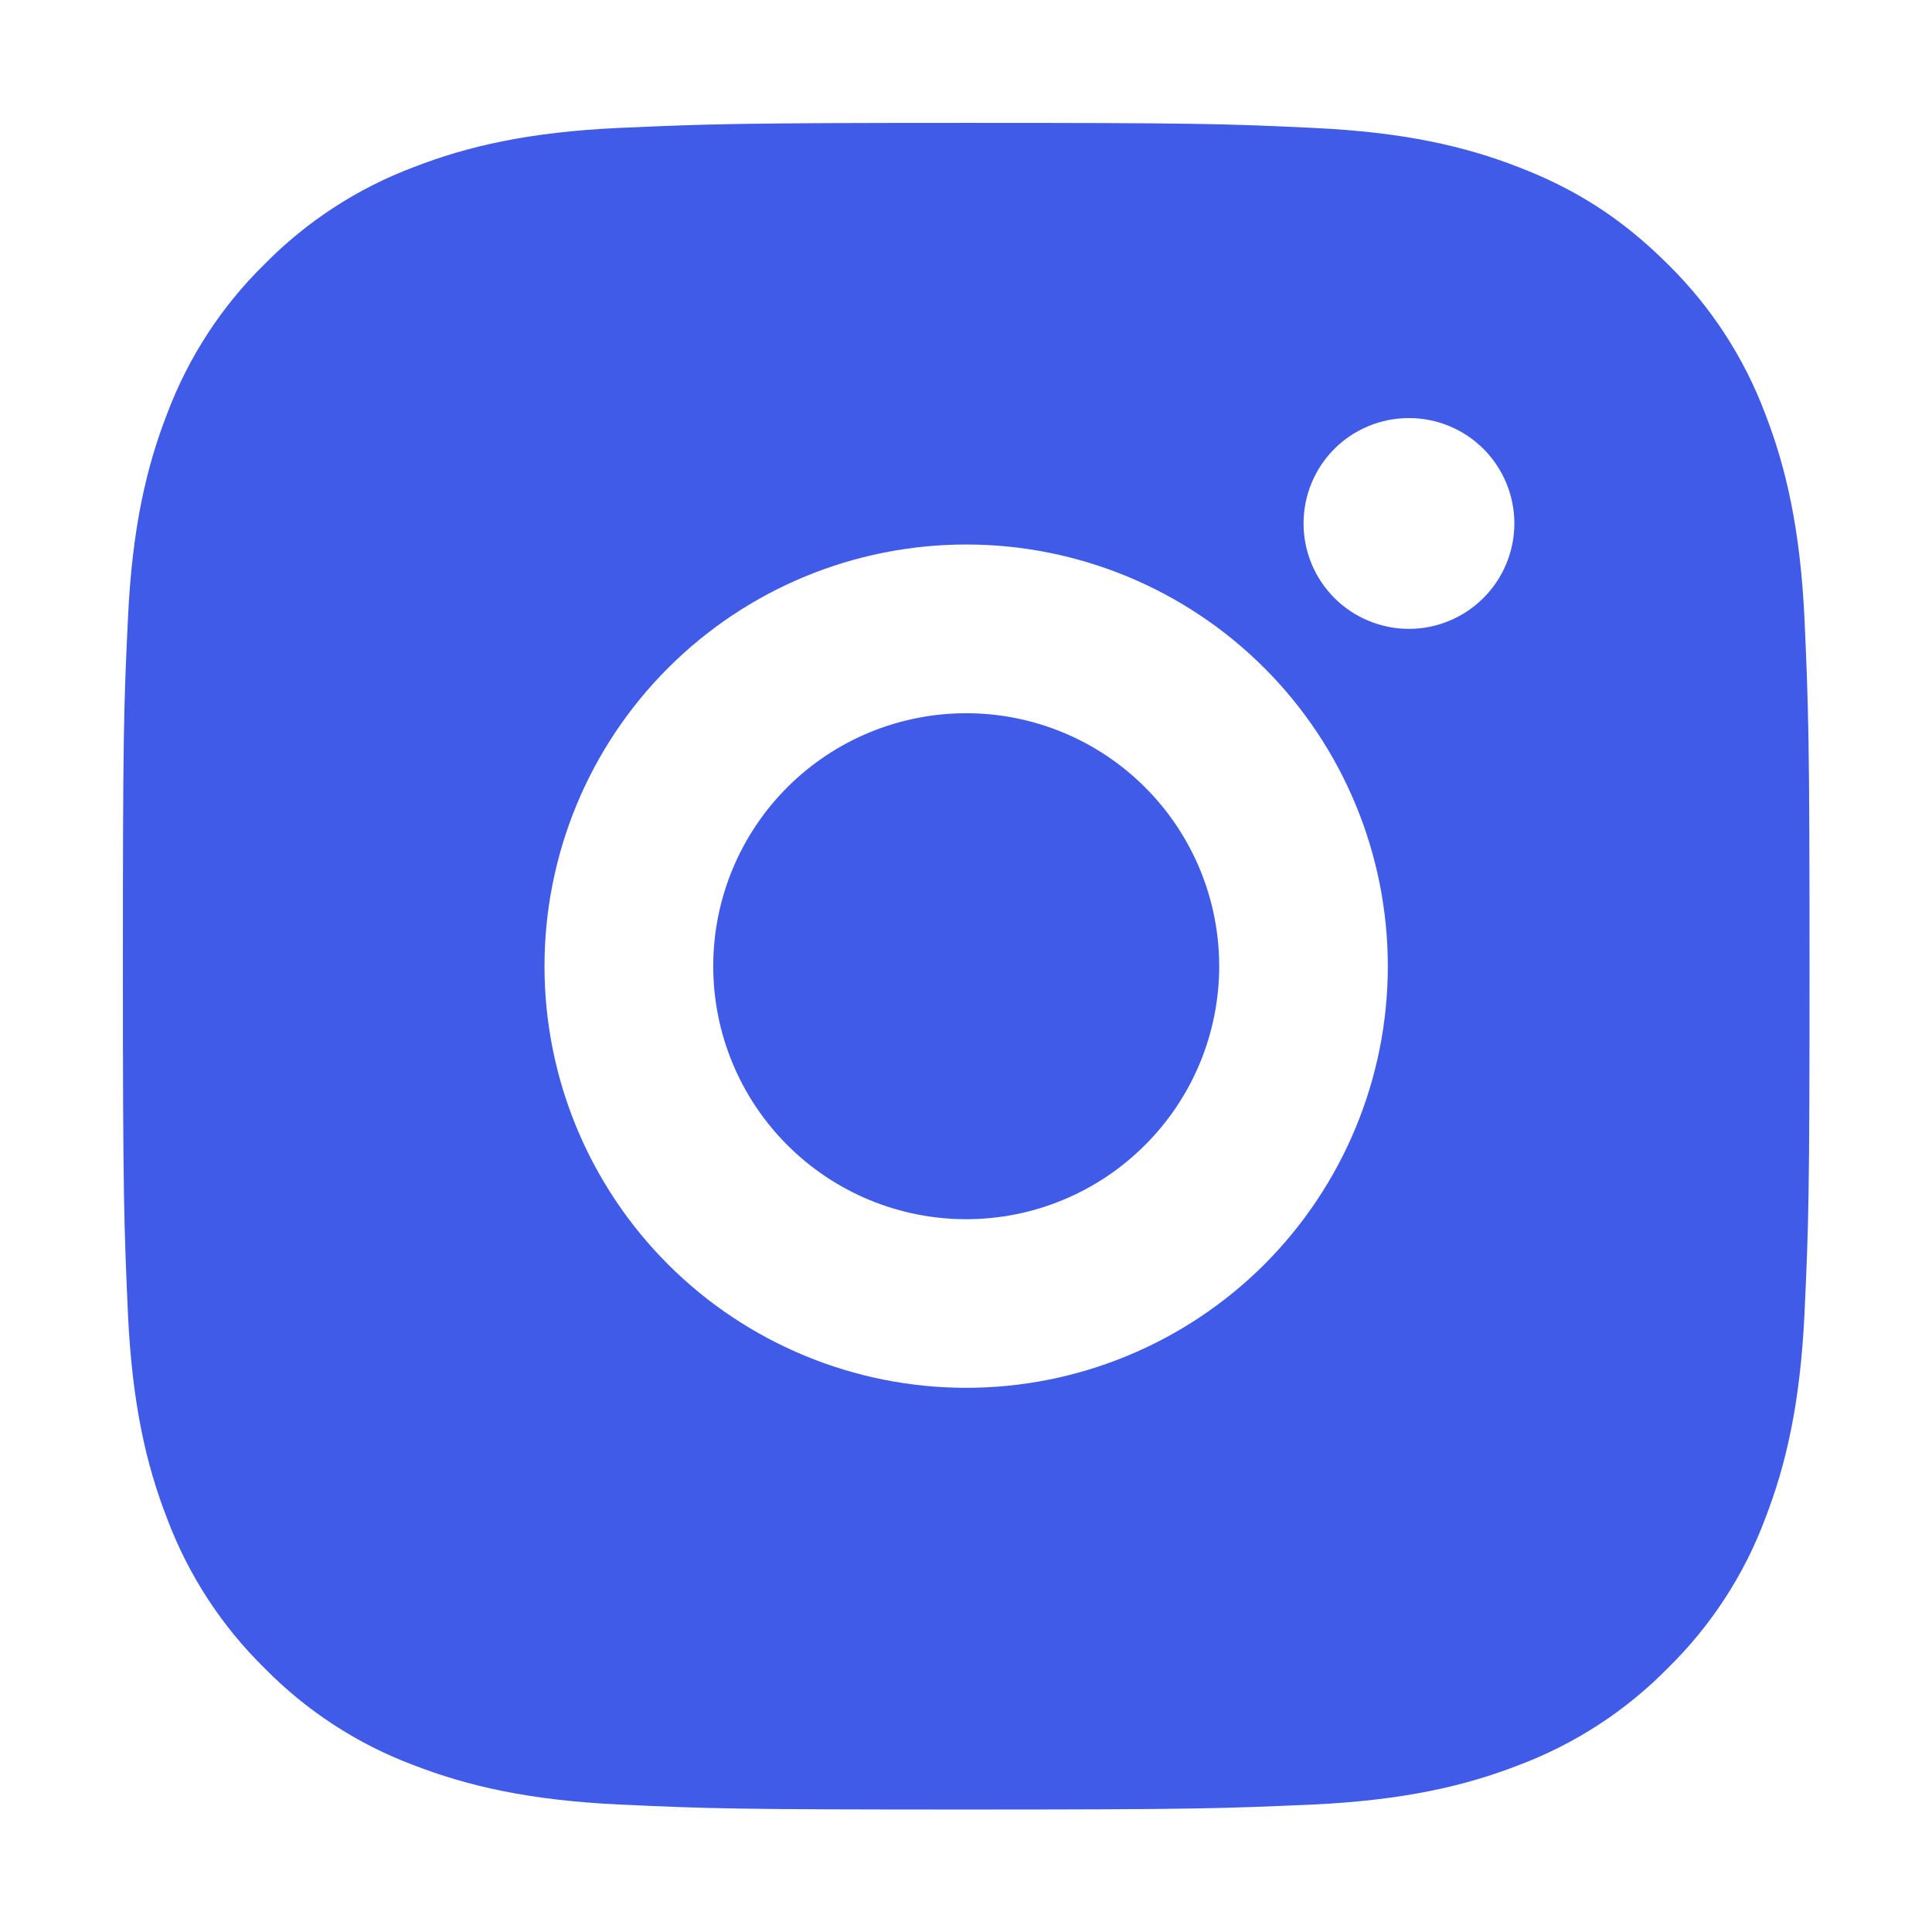
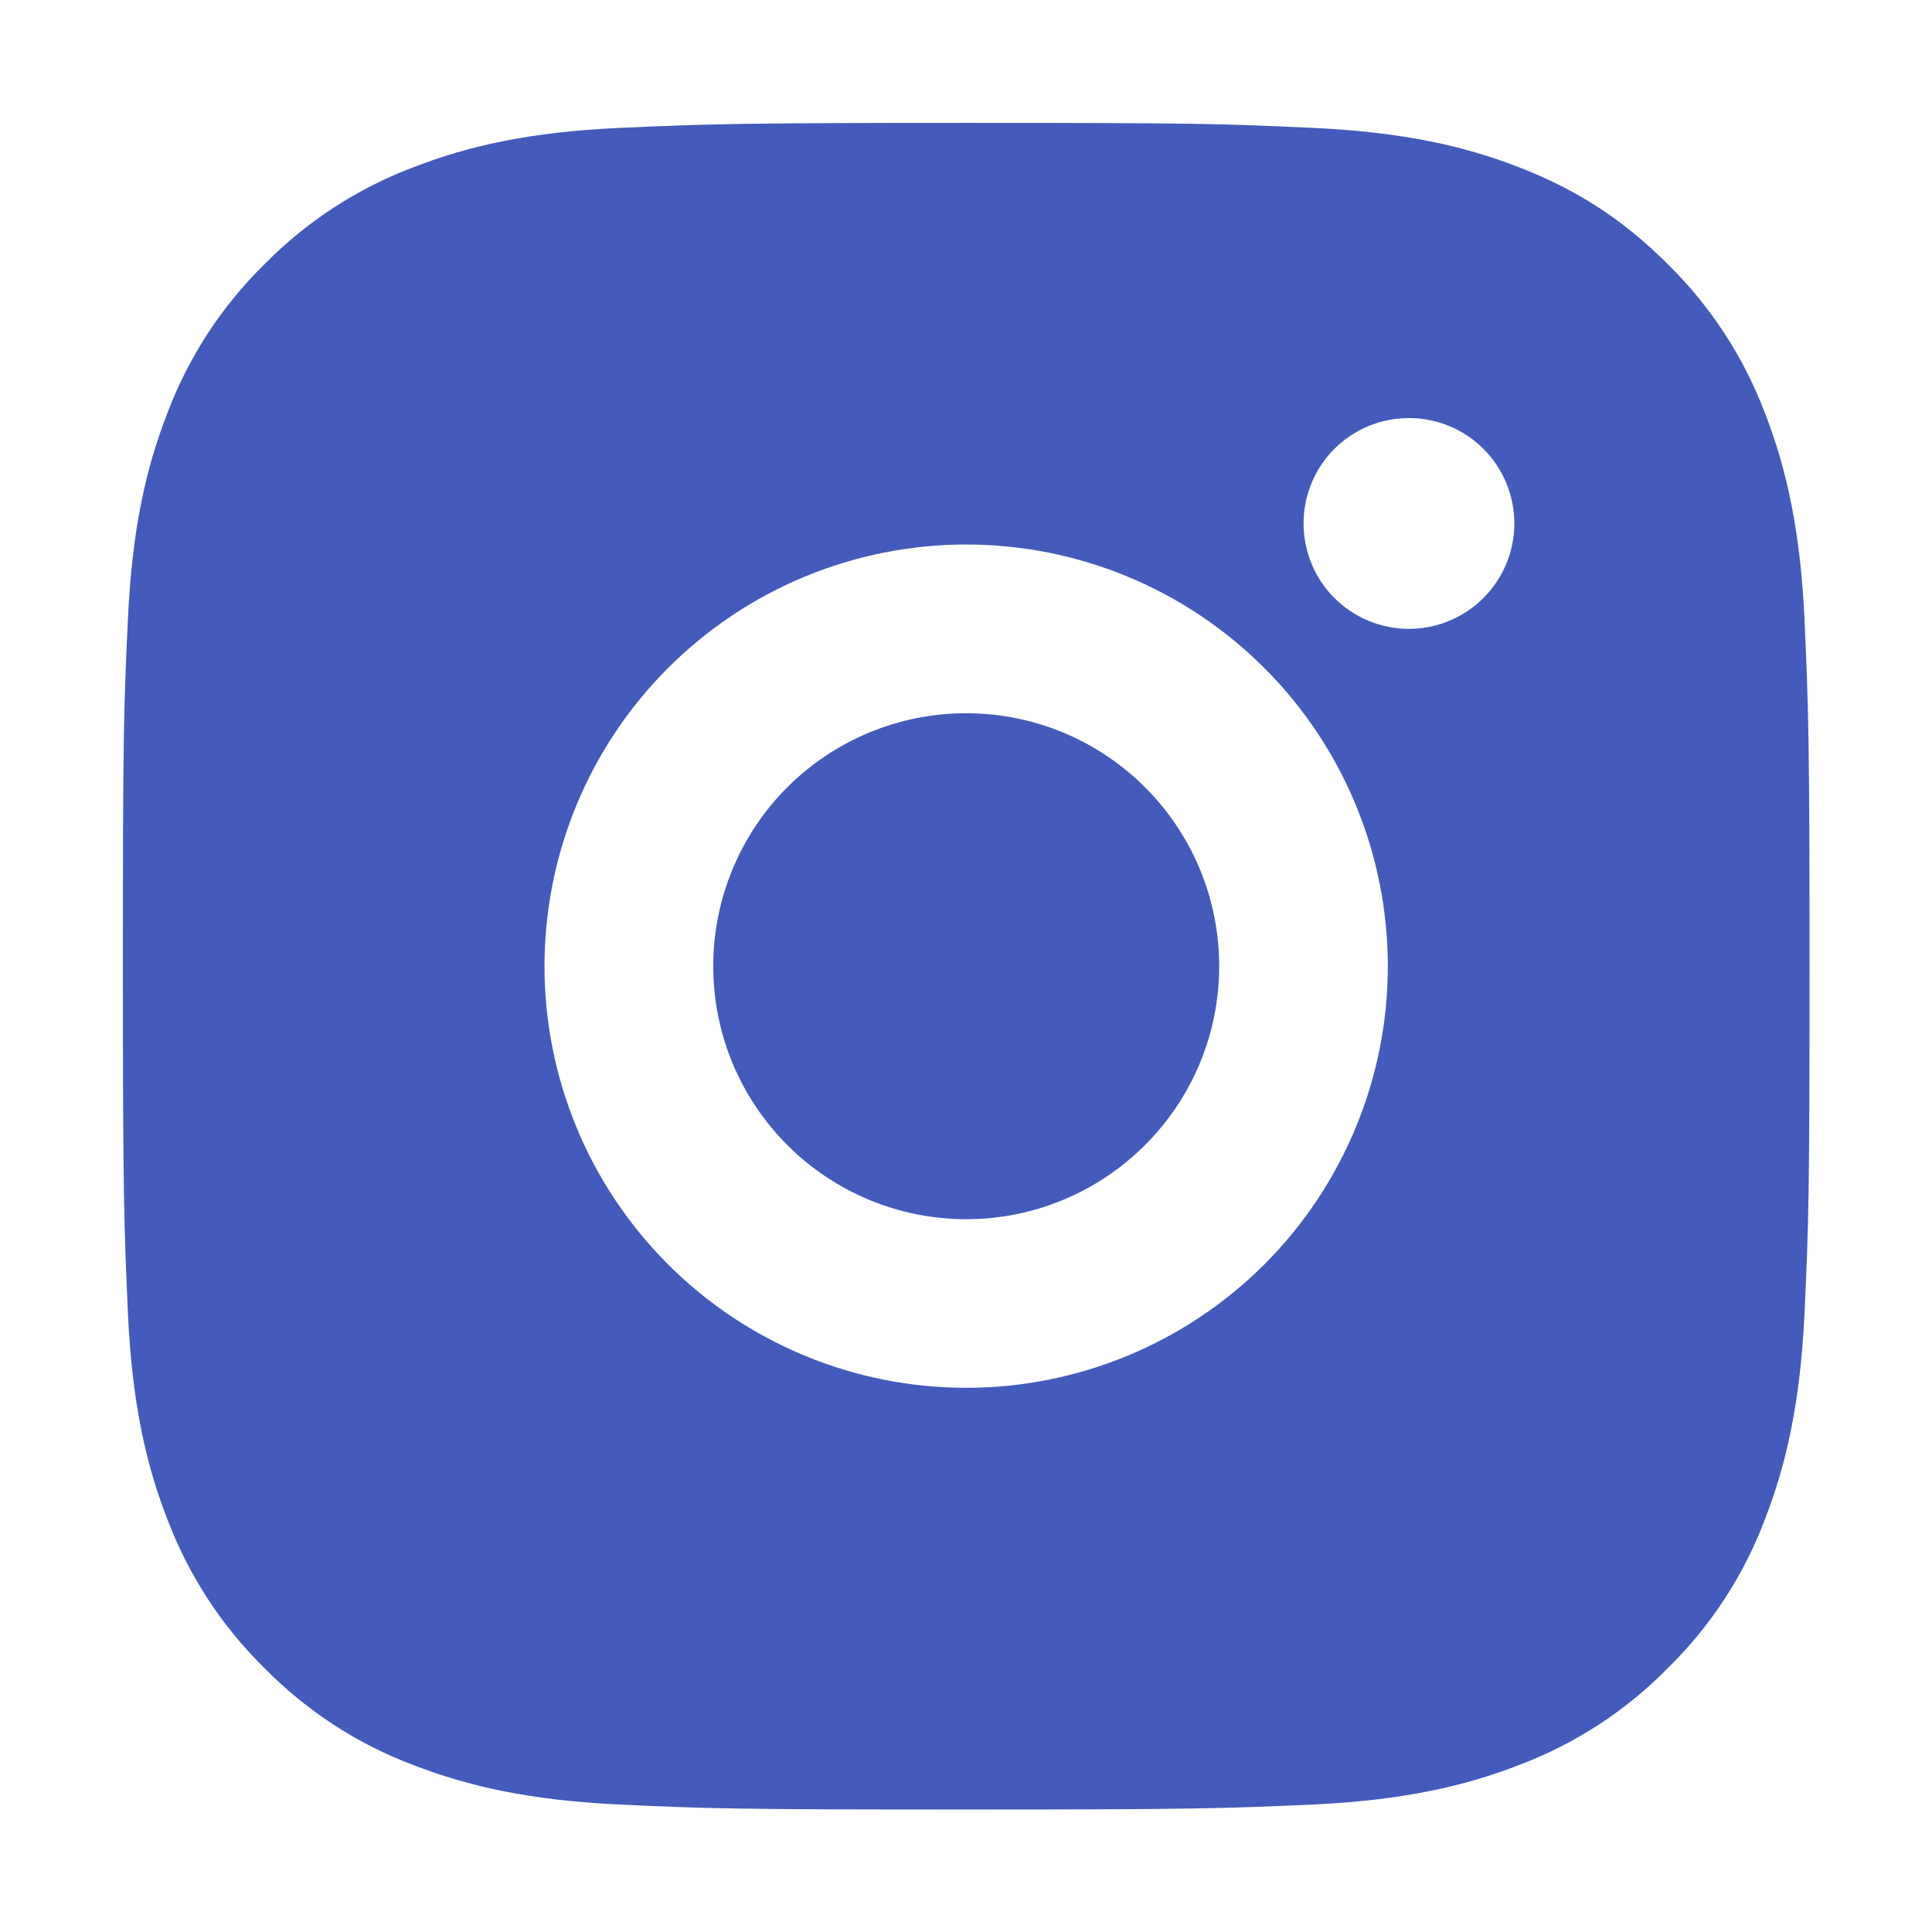
<svg xmlns="http://www.w3.org/2000/svg" width="18" height="18" viewBox="0 0 18 18" fill="none">
-   <path d="M9.002 1.145C11.136 1.145 11.403 1.152 12.24 1.192C13.077 1.231 13.647 1.362 14.148 1.557C14.667 1.757 15.104 2.027 15.54 2.463C15.94 2.856 16.249 3.331 16.446 3.855C16.64 4.356 16.772 4.926 16.812 5.763C16.849 6.601 16.859 6.867 16.859 9.002C16.859 11.136 16.851 11.403 16.812 12.24C16.772 13.077 16.64 13.647 16.446 14.148C16.25 14.673 15.94 15.148 15.54 15.54C15.148 15.94 14.672 16.249 14.148 16.446C13.648 16.64 13.077 16.772 12.24 16.812C11.403 16.849 11.136 16.859 9.002 16.859C6.867 16.859 6.601 16.851 5.763 16.812C4.926 16.772 4.357 16.64 3.855 16.446C3.331 16.25 2.855 15.94 2.463 15.54C2.063 15.148 1.754 14.672 1.557 14.148C1.362 13.648 1.231 13.077 1.192 12.24C1.155 11.403 1.145 11.136 1.145 9.002C1.145 6.867 1.152 6.601 1.192 5.763C1.231 4.925 1.362 4.357 1.557 3.855C1.754 3.331 2.063 2.855 2.463 2.463C2.856 2.063 3.331 1.754 3.855 1.557C4.357 1.362 4.925 1.231 5.763 1.192C6.601 1.155 6.867 1.145 9.002 1.145ZM9.002 5.073C7.96 5.073 6.96 5.487 6.224 6.224C5.487 6.96 5.073 7.96 5.073 9.002C5.073 10.044 5.487 11.043 6.224 11.78C6.96 12.516 7.96 12.93 9.002 12.93C10.044 12.93 11.043 12.516 11.78 11.78C12.516 11.043 12.93 10.044 12.93 9.002C12.93 7.96 12.516 6.96 11.78 6.224C11.043 5.487 10.044 5.073 9.002 5.073ZM14.109 4.877C14.109 4.616 14.005 4.366 13.821 4.182C13.637 3.998 13.387 3.895 13.127 3.895C12.866 3.895 12.616 3.998 12.432 4.182C12.248 4.366 12.145 4.616 12.145 4.877C12.145 5.137 12.248 5.387 12.432 5.571C12.616 5.755 12.866 5.859 13.127 5.859C13.387 5.859 13.637 5.755 13.821 5.571C14.005 5.387 14.109 5.137 14.109 4.877ZM9.002 6.645C9.627 6.645 10.226 6.893 10.668 7.335C11.111 7.777 11.359 8.377 11.359 9.002C11.359 9.627 11.111 10.226 10.668 10.668C10.226 11.111 9.627 11.359 9.002 11.359C8.377 11.359 7.777 11.111 7.335 10.668C6.893 10.226 6.645 9.627 6.645 9.002C6.645 8.377 6.893 7.777 7.335 7.335C7.777 6.893 8.377 6.645 9.002 6.645Z" fill="#405BE7" />
+   <path d="M9.002 1.145C11.136 1.145 11.403 1.152 12.24 1.192C13.077 1.231 13.647 1.362 14.148 1.557C14.667 1.757 15.104 2.027 15.54 2.463C15.94 2.856 16.249 3.331 16.446 3.855C16.64 4.356 16.772 4.926 16.812 5.763C16.849 6.601 16.859 6.867 16.859 9.002C16.859 11.136 16.851 11.403 16.812 12.24C16.772 13.077 16.64 13.647 16.446 14.148C16.25 14.673 15.94 15.148 15.54 15.54C15.148 15.94 14.672 16.249 14.148 16.446C13.648 16.64 13.077 16.772 12.24 16.812C11.403 16.849 11.136 16.859 9.002 16.859C6.867 16.859 6.601 16.851 5.763 16.812C4.926 16.772 4.357 16.64 3.855 16.446C3.331 16.25 2.855 15.94 2.463 15.54C2.063 15.148 1.754 14.672 1.557 14.148C1.362 13.648 1.231 13.077 1.192 12.24C1.155 11.403 1.145 11.136 1.145 9.002C1.145 6.867 1.152 6.601 1.192 5.763C1.231 4.925 1.362 4.357 1.557 3.855C1.754 3.331 2.063 2.855 2.463 2.463C2.856 2.063 3.331 1.754 3.855 1.557C4.357 1.362 4.925 1.231 5.763 1.192C6.601 1.155 6.867 1.145 9.002 1.145ZM9.002 5.073C7.96 5.073 6.96 5.487 6.224 6.224C5.487 6.96 5.073 7.96 5.073 9.002C5.073 10.044 5.487 11.043 6.224 11.78C6.96 12.516 7.96 12.93 9.002 12.93C10.044 12.93 11.043 12.516 11.78 11.78C12.516 11.043 12.93 10.044 12.93 9.002C12.93 7.96 12.516 6.96 11.78 6.224C11.043 5.487 10.044 5.073 9.002 5.073ZM14.109 4.877C14.109 4.616 14.005 4.366 13.821 4.182C13.637 3.998 13.387 3.895 13.127 3.895C12.866 3.895 12.616 3.998 12.432 4.182C12.248 4.366 12.145 4.616 12.145 4.877C12.145 5.137 12.248 5.387 12.432 5.571C12.616 5.755 12.866 5.859 13.127 5.859C13.387 5.859 13.637 5.755 13.821 5.571C14.005 5.387 14.109 5.137 14.109 4.877ZM9.002 6.645C9.627 6.645 10.226 6.893 10.668 7.335C11.111 7.777 11.359 8.377 11.359 9.002C11.359 9.627 11.111 10.226 10.668 10.668C10.226 11.111 9.627 11.359 9.002 11.359C8.377 11.359 7.777 11.111 7.335 10.668C6.893 10.226 6.645 9.627 6.645 9.002C6.645 8.377 6.893 7.777 7.335 7.335C7.777 6.893 8.377 6.645 9.002 6.645Z" fill="#435BBA" />
</svg>
